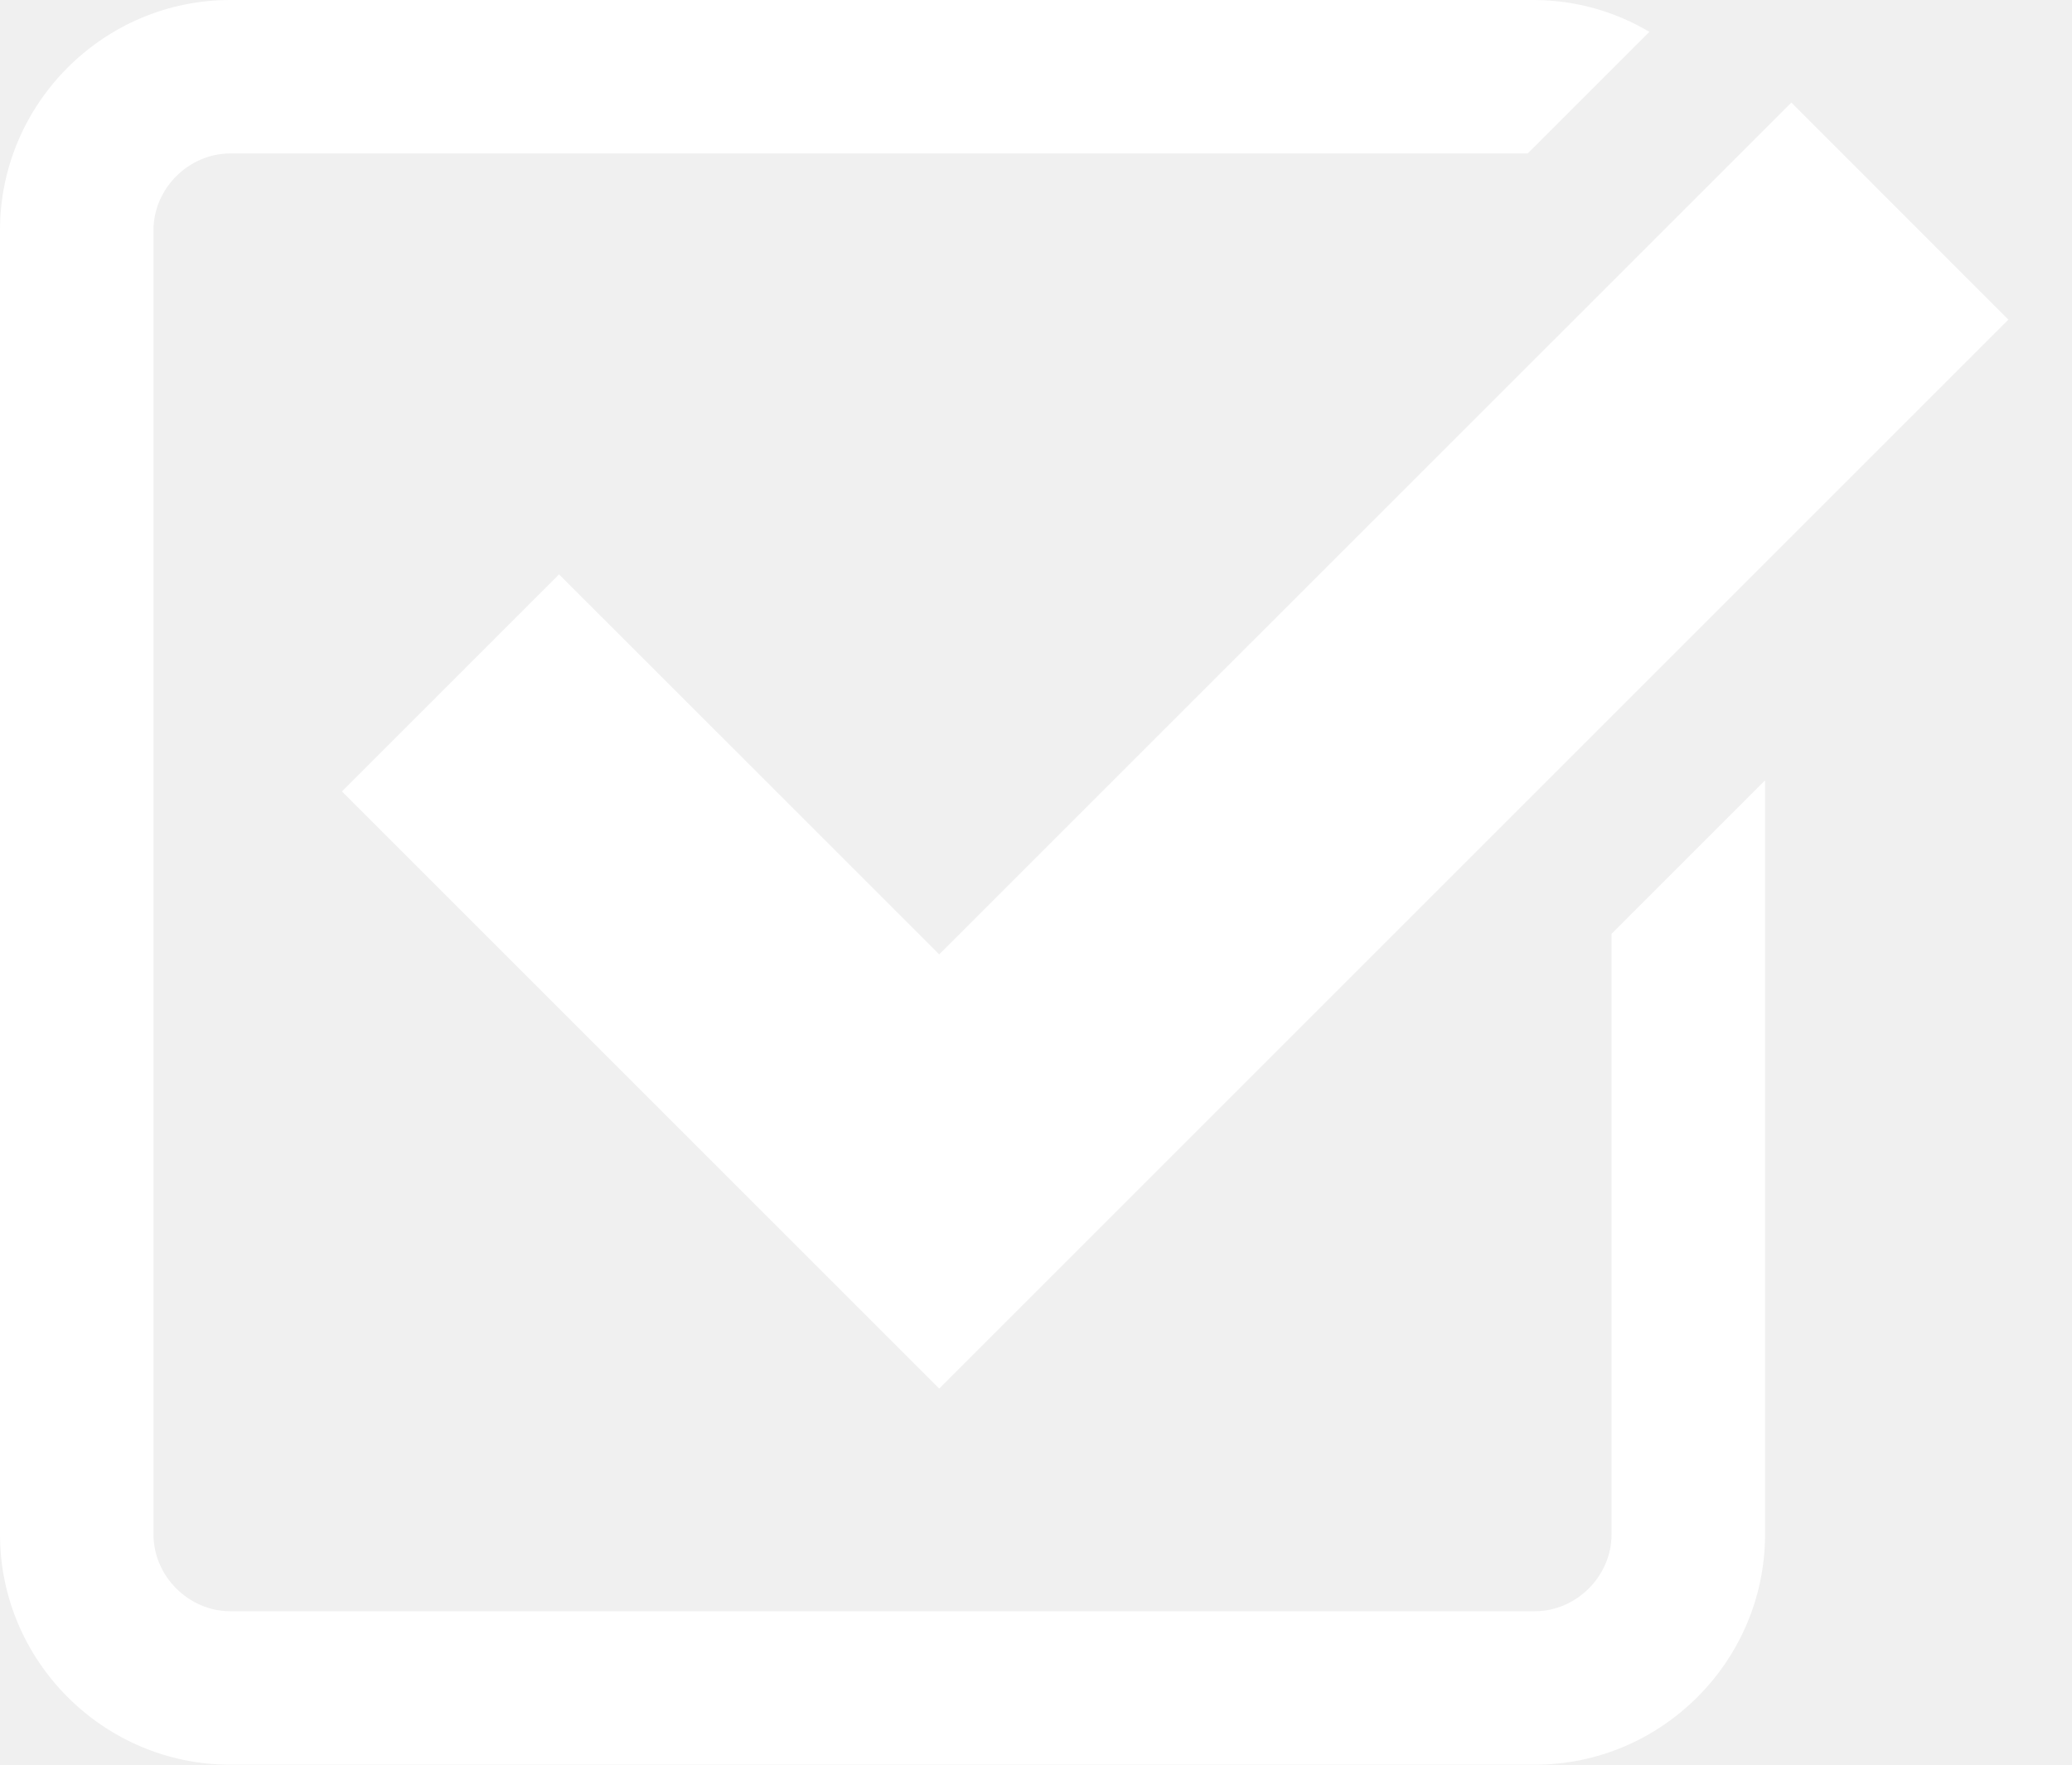
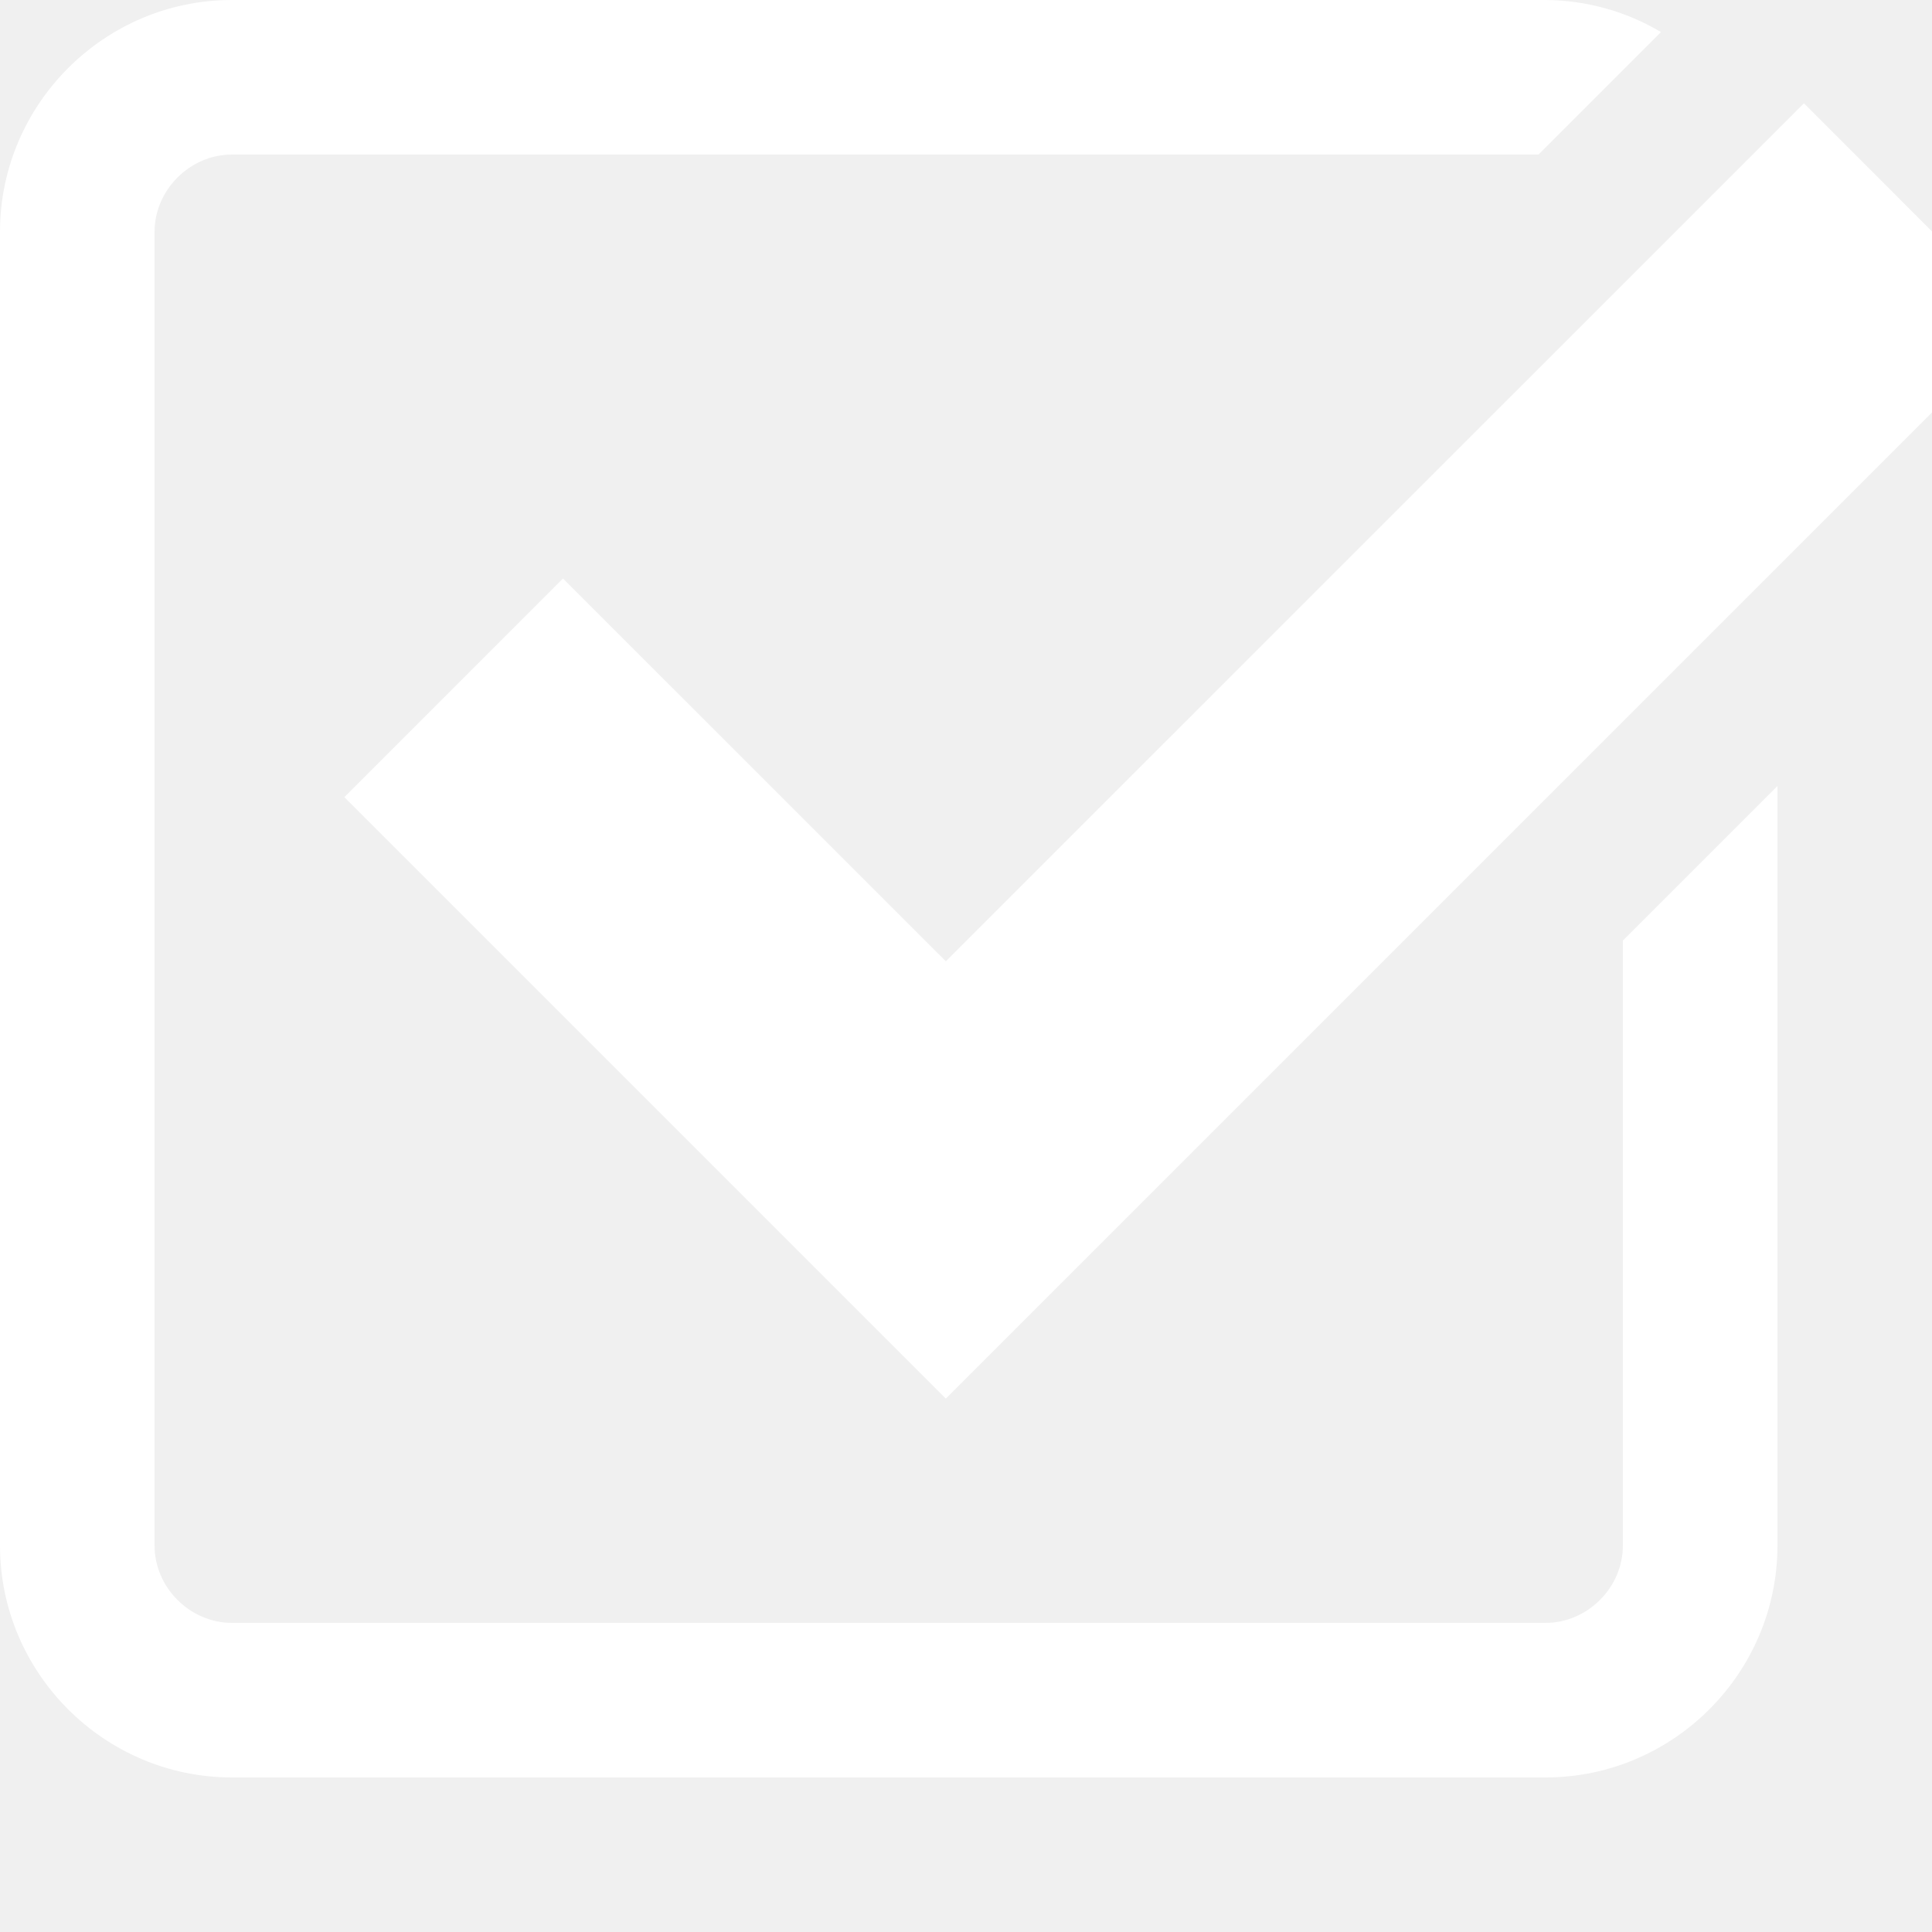
- <svg xmlns="http://www.w3.org/2000/svg" fill="#fff" width="27" height="23">
+ <svg xmlns="http://www.w3.org/2000/svg" fill="#fff" width="22" height="22" viewBox="0 0 25 25">
  <path fill="#fff" d="M7.285 7.486l-2.829 2.829 7.783 7.783L26.171 4.166l-2.828-2.829-11.104 11.102z" />
-   <path fill="fff" d="M21 20c0 .542-.458 1-1 1H3c-.542 0-1-.458-1-1V3c0-.542.458-1 1-1h16.908L21.493.415A2.96 2.96 0 0 0 20 0H3C1.35 0 0 1.35 0 3v17c0 1.65 1.35 3 3 3h17c1.65 0 3-1.35 3-3v-9.829l-2 2V20z" />
+   <path fill="#fff" d="M21 20c0 .542-.458 1-1 1H3c-.542 0-1-.458-1-1V3c0-.542.458-1 1-1h16.908L21.493.415A2.96 2.96 0 0 0 20 0H3C1.35 0 0 1.35 0 3v17c0 1.65 1.35 3 3 3h17c1.65 0 3-1.35 3-3v-9.829l-2 2V20z" />
</svg>
